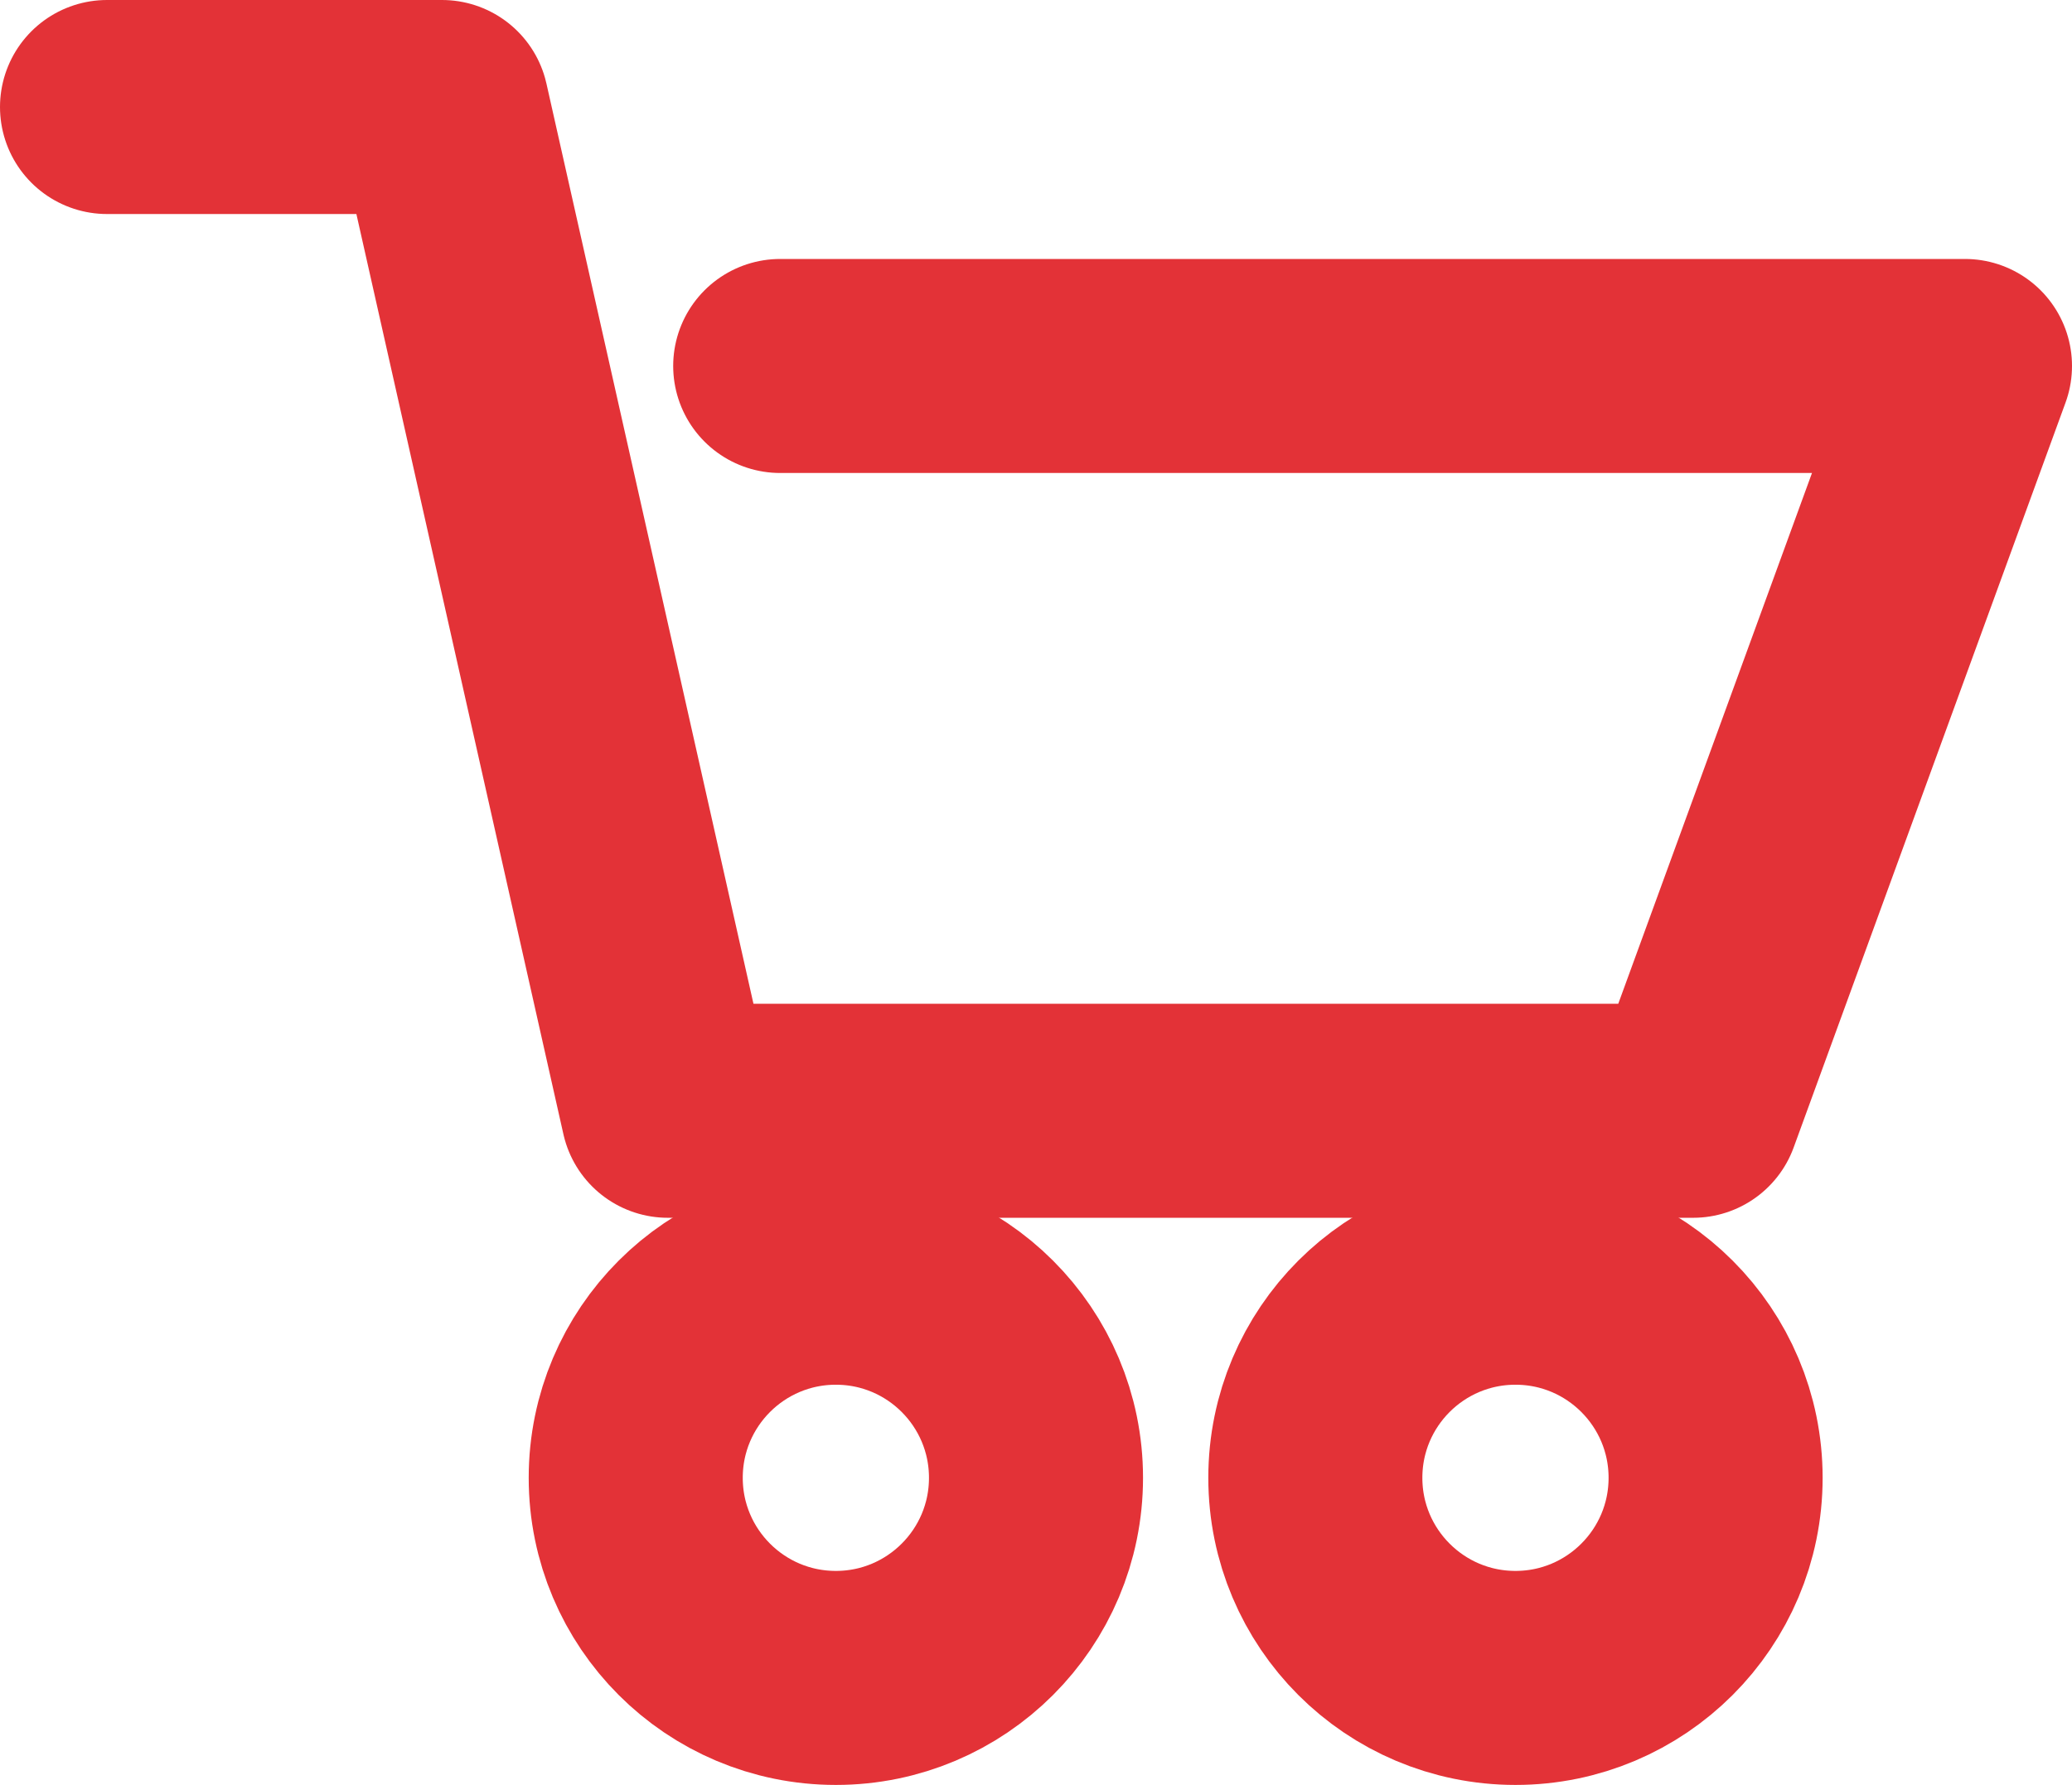
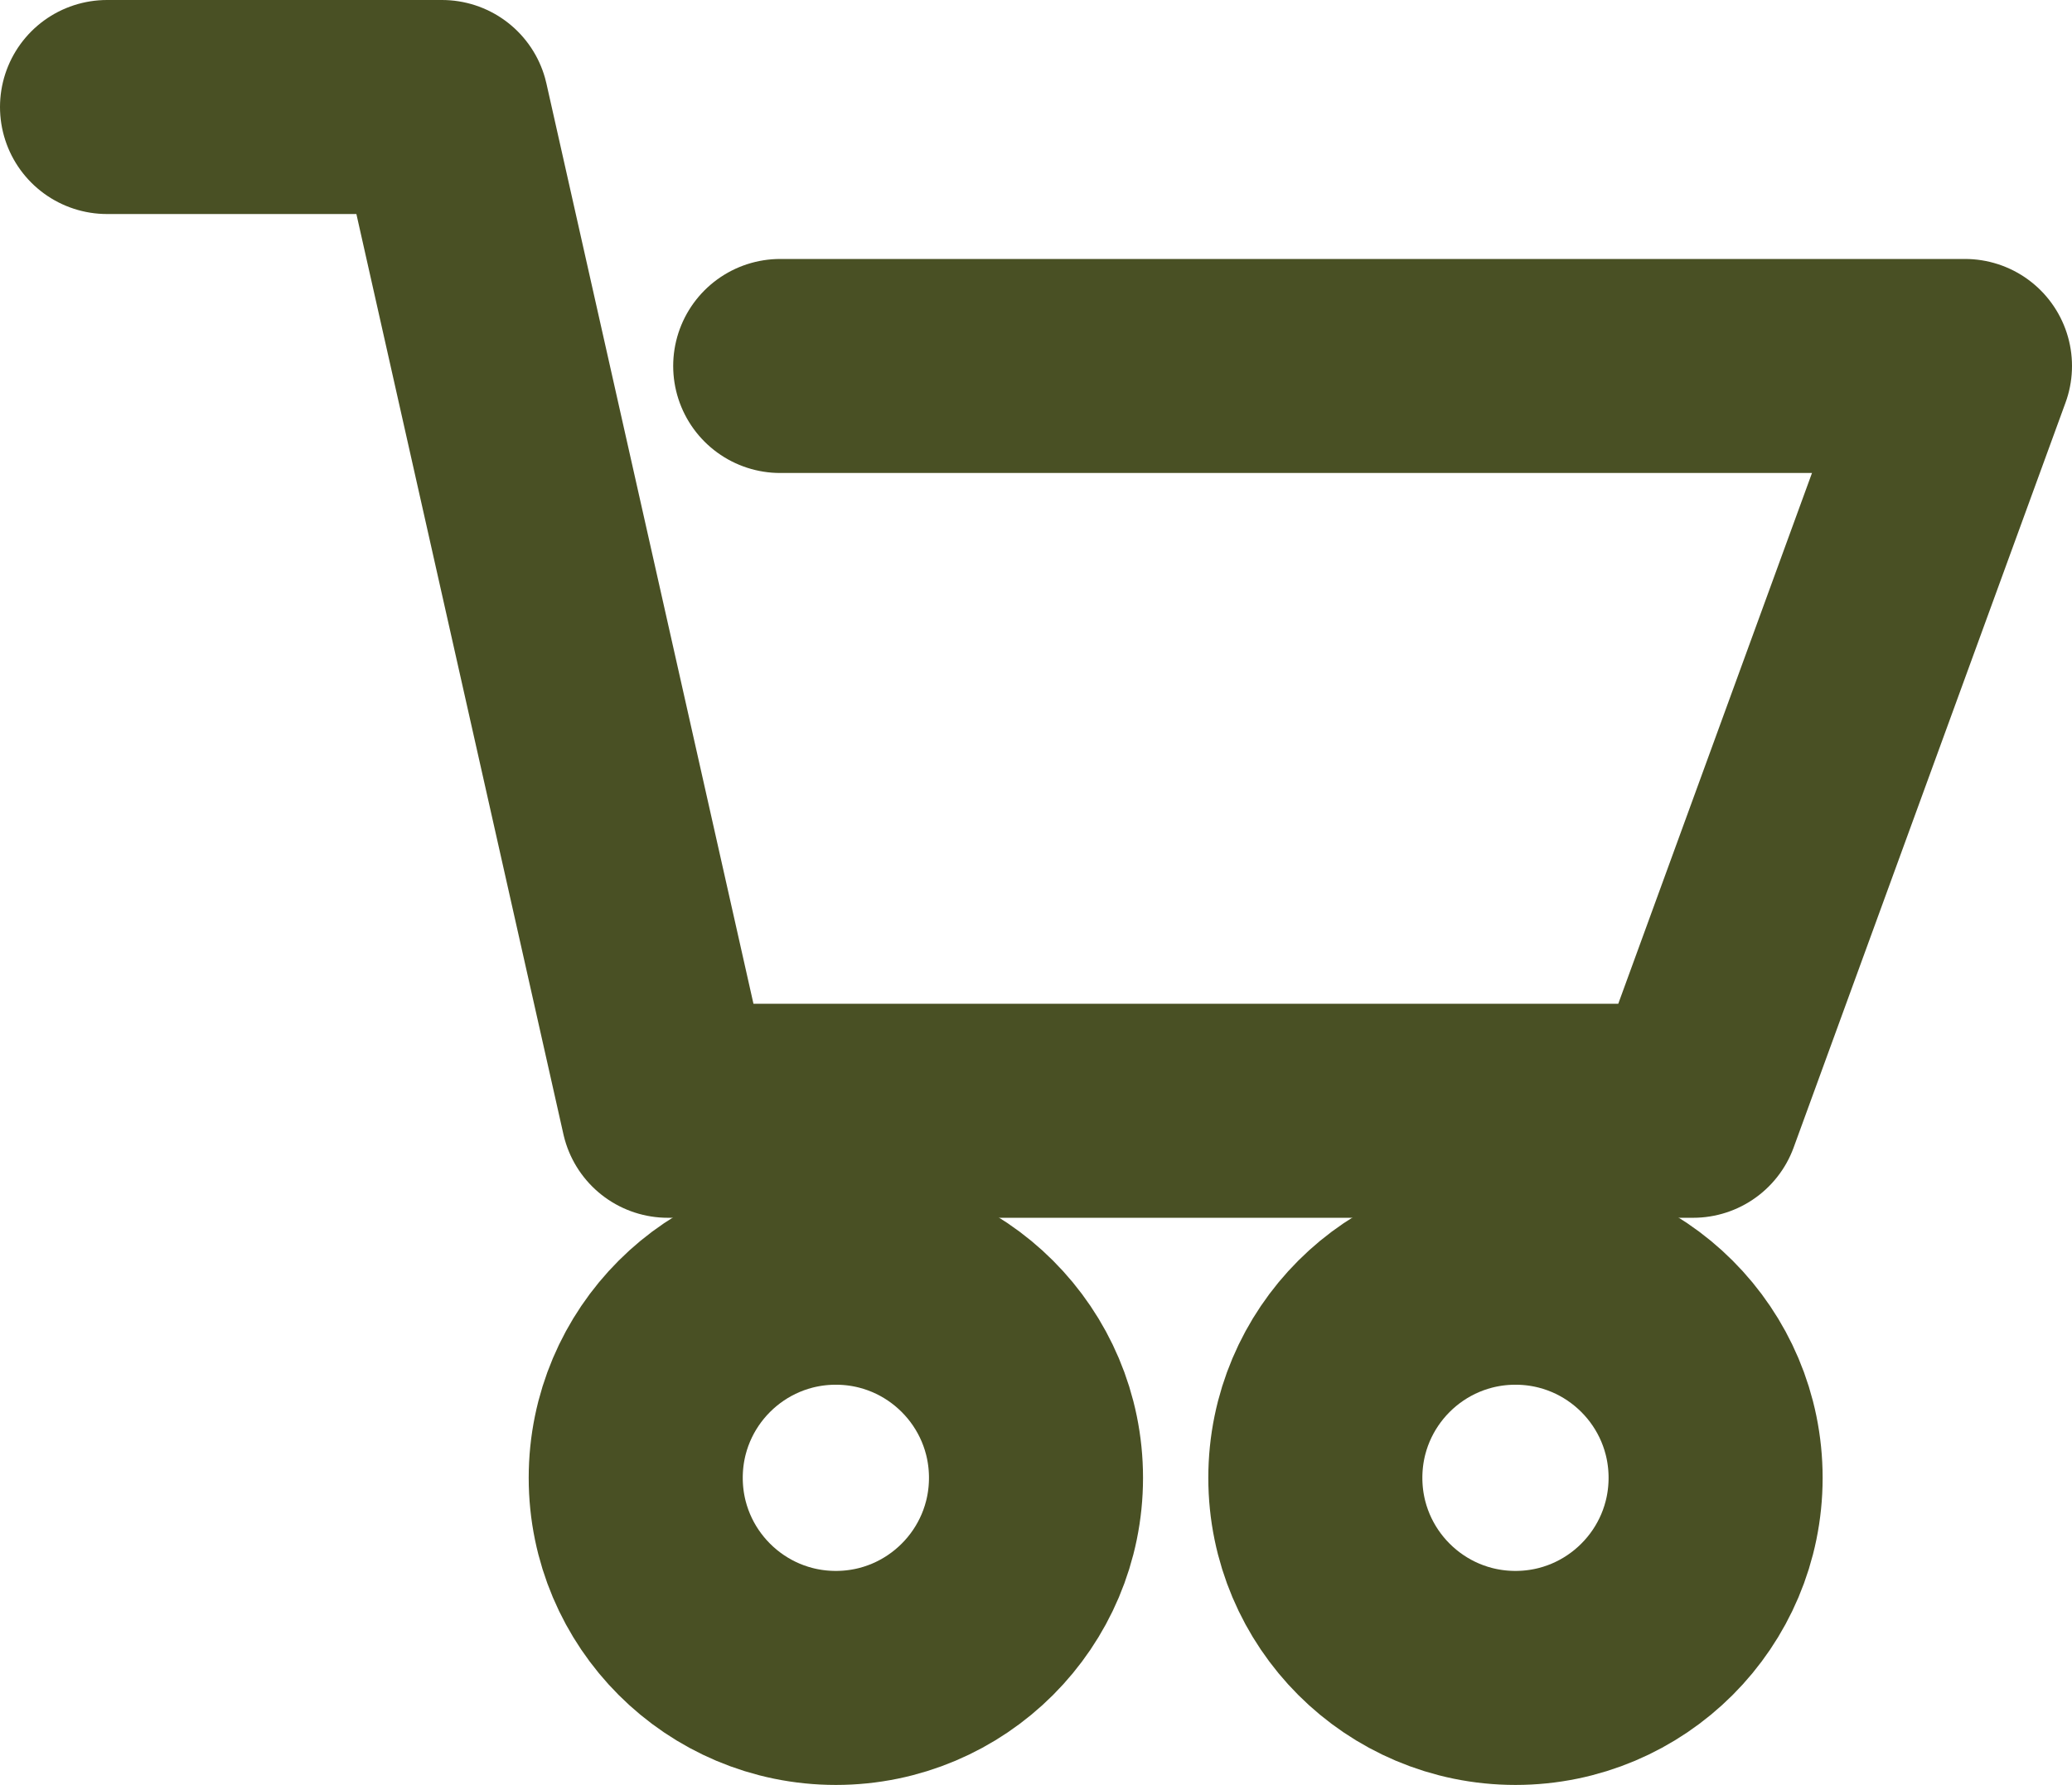
<svg xmlns="http://www.w3.org/2000/svg" version="1.1" x="0px" y="0px" width="19.36px" height="16.68px" viewBox="0 0 19.36 16.68" style="enable-background:new 0 0 19.36 16.68;" xml:space="preserve">
  <style type="text/css">
- 	.st0{fill:none;stroke:#E33237;stroke-width:2;stroke-linecap:round;stroke-linejoin:round;stroke-miterlimit:10;}
+ 	.st0{fill:none;stroke:#495024;stroke-width:2;stroke-linecap:round;stroke-linejoin:round;stroke-miterlimit:10;}
</style>
  <defs>
</defs>
  <g>
    <polyline class="st0" points="1,1 4.13,1 6.24,10.38 15.82,10.38 18.36,3.42 7.29,3.42  " />
    <circle class="st0" cx="7.81" cy="13.81" r="1.87" />
    <circle class="st0" cx="14.16" cy="13.81" r="1.87" />
  </g>
</svg>
